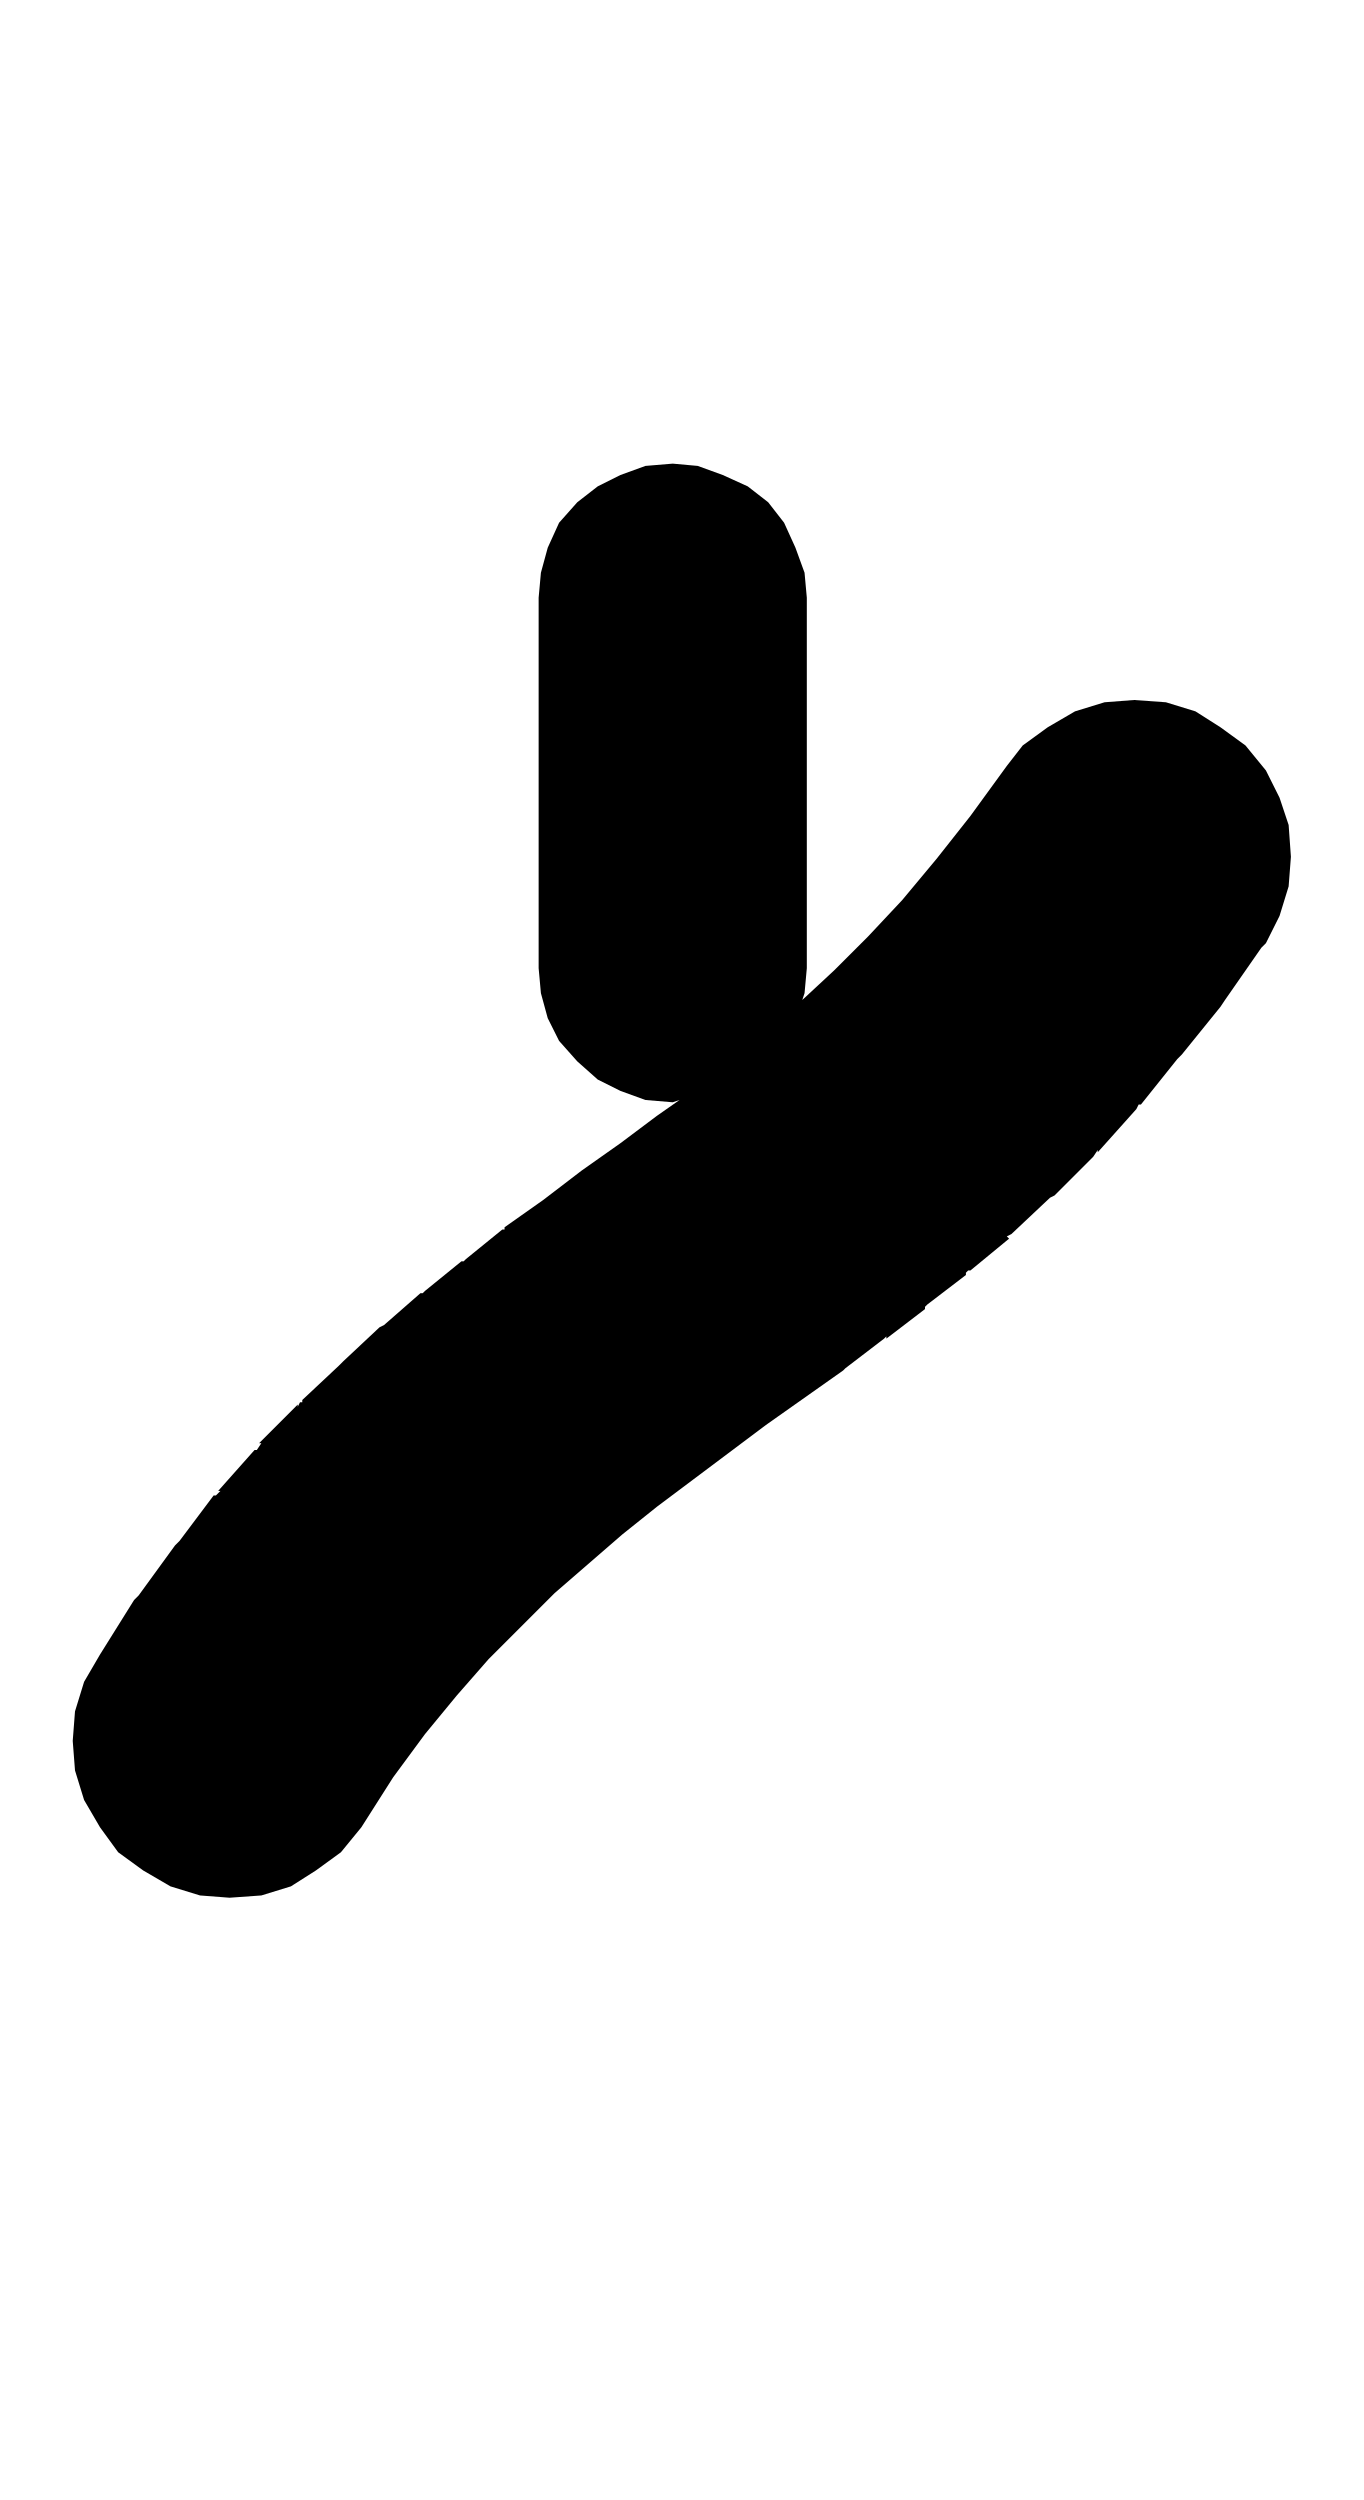
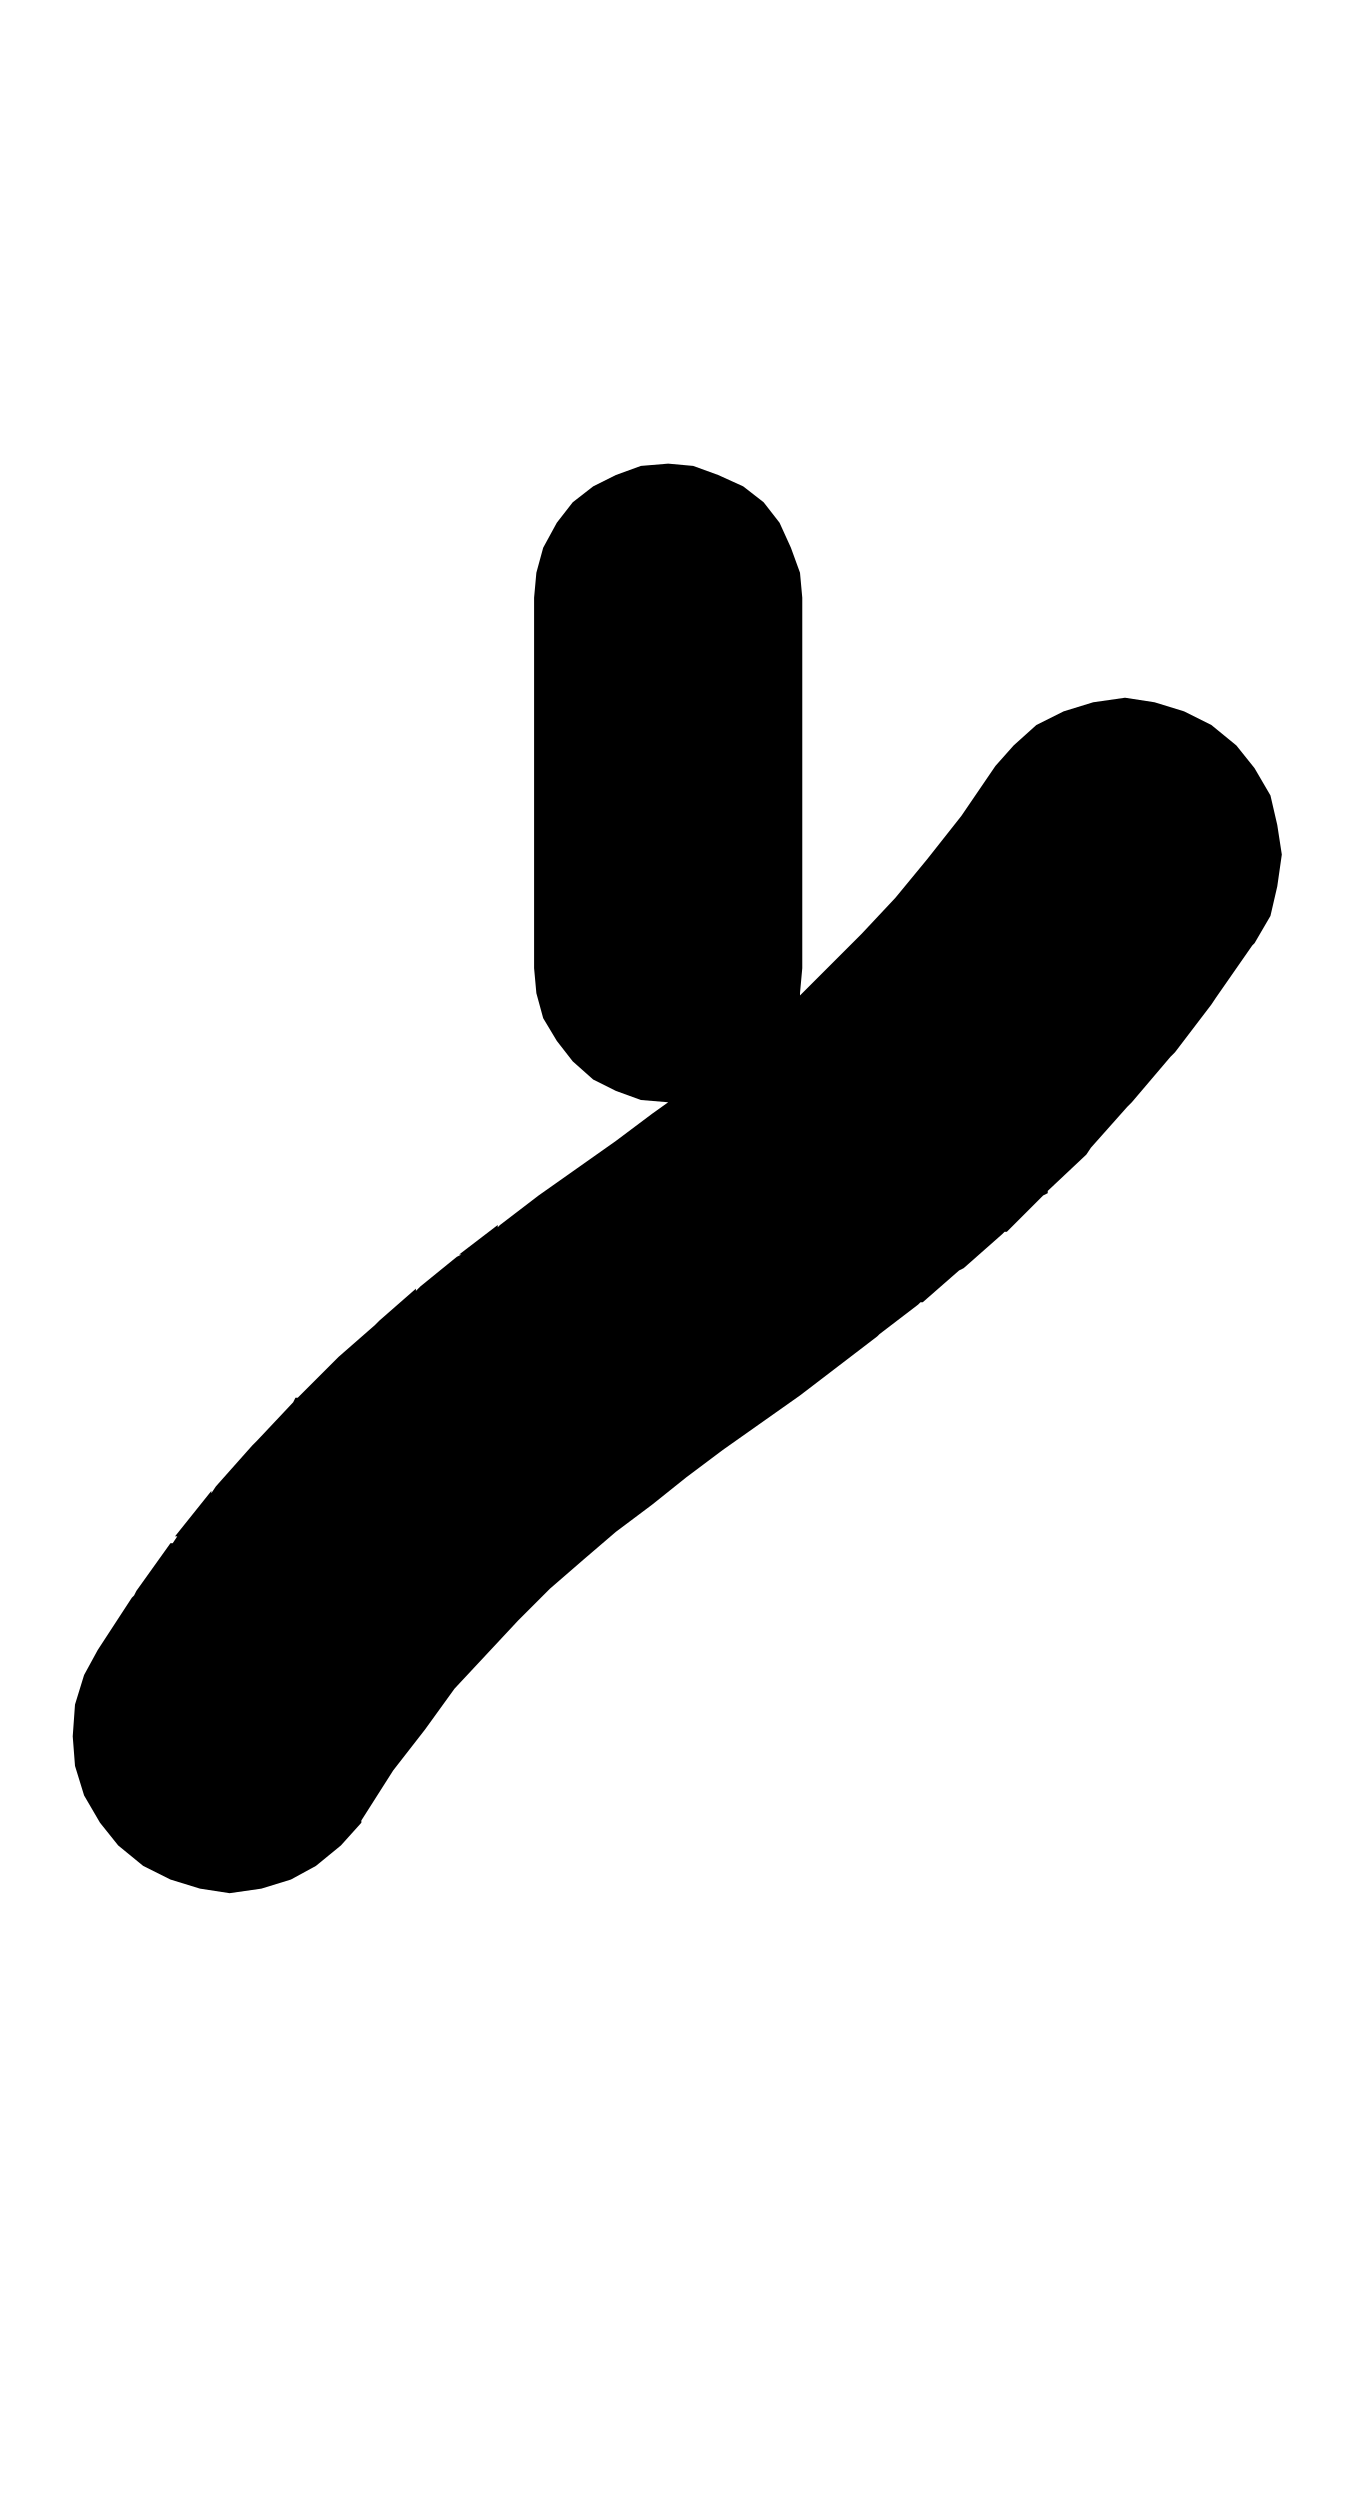
- <svg xmlns="http://www.w3.org/2000/svg" viewBox="0 -900 600 1100">
-   <path transform="scale(1,-1)" fill="currentColor" d="M44 172 59 196 61 198 77 220 79 222 94 242H95L97 244H96L112 262H113L115 265H114L131 282V281L132 283H133V284L149 299L151 301L167 316L169 317L185 331H186L187 332L203 345H204L205 346L221 359H222V360L239 372H240H239L256 385V384V385L273 397L289 409L299 416L296 415L284 416L273 420L263 425L254 433L246 442L241 452L238 463L237 474V637L238 648L241 659L246 670L254 679L263 686L273 691L284 695L296 696L307 695L318 691L329 686L338 679L345 670L350 659L354 648L355 637V474L354 463L353 460L367 473L382 488L397 504L412 522L427 541L443 563L450 572L461 580L473 587L486 591L499 592L513 591L526 587L537 580L548 572L557 561L563 549L567 537L568 523L567 510L563 497L557 485L555 483L539 460L537 457L520 436L518 434L502 414H501L500 412L483 393V394L481 391L464 374L462 373L445 357L443 356L444 355L427 341H426L425 340V339L408 326L407 325V324L390 311V312L389 311L372 298L371 297L354 285L337 273L321 261L305 249L289 237L274 225L259 212L244 199L230 185L215 170L201 154L187 137L173 118L159 96L150 85L139 77L128 70L115 66L101 65L88 66L75 70L63 77L52 85L44 96L37 108L33 121L32 134L33 147L37 160Z" />
+ <svg xmlns="http://www.w3.org/2000/svg" viewBox="0 -900 596 1100">
+   <path transform="scale(1,-1)" fill="currentColor" d="M43 174 58 197 59 198 60 200 75 221H76L78 224H77L93 244V243L95 246L111 264L113 266L129 283L130 285H131L147 301L149 303L165 317L167 319L183 333V332L185 334L201 347L203 348H202L219 361V360L220 361L237 374V373V374L254 386L271 398L287 410L294 415L282 416L271 420L261 425L252 433L245 442L239 452L236 463L235 474V637L236 648L239 659L245 670L252 679L261 686L271 691L282 695L294 696L305 695L316 691L327 686L336 679L343 670L348 659L352 648L353 637V474L352 463V462L364 474L379 489L394 505L408 522L423 541L438 563L446 572L456 581L468 587L481 591L495 593L508 591L521 587L533 581L544 572L552 562L559 550L562 537L564 524L562 510L559 497L552 485L551 484L535 461L533 458L517 437L515 435L498 415L496 413L480 395L478 392L461 376V375L459 374L443 358H442L441 357L424 342L422 341L406 327H405L404 326L387 313L386 312L369 299L352 286H351H352L335 274L318 262L302 250L287 238L271 226L257 214L242 201L228 187L214 172L200 157L187 139L173 121L159 99V98L150 88L139 79L128 73L115 69L101 67L88 69L75 73L63 79L52 88L44 98L37 110L33 123L32 136L33 150L37 163Z" />
</svg>
